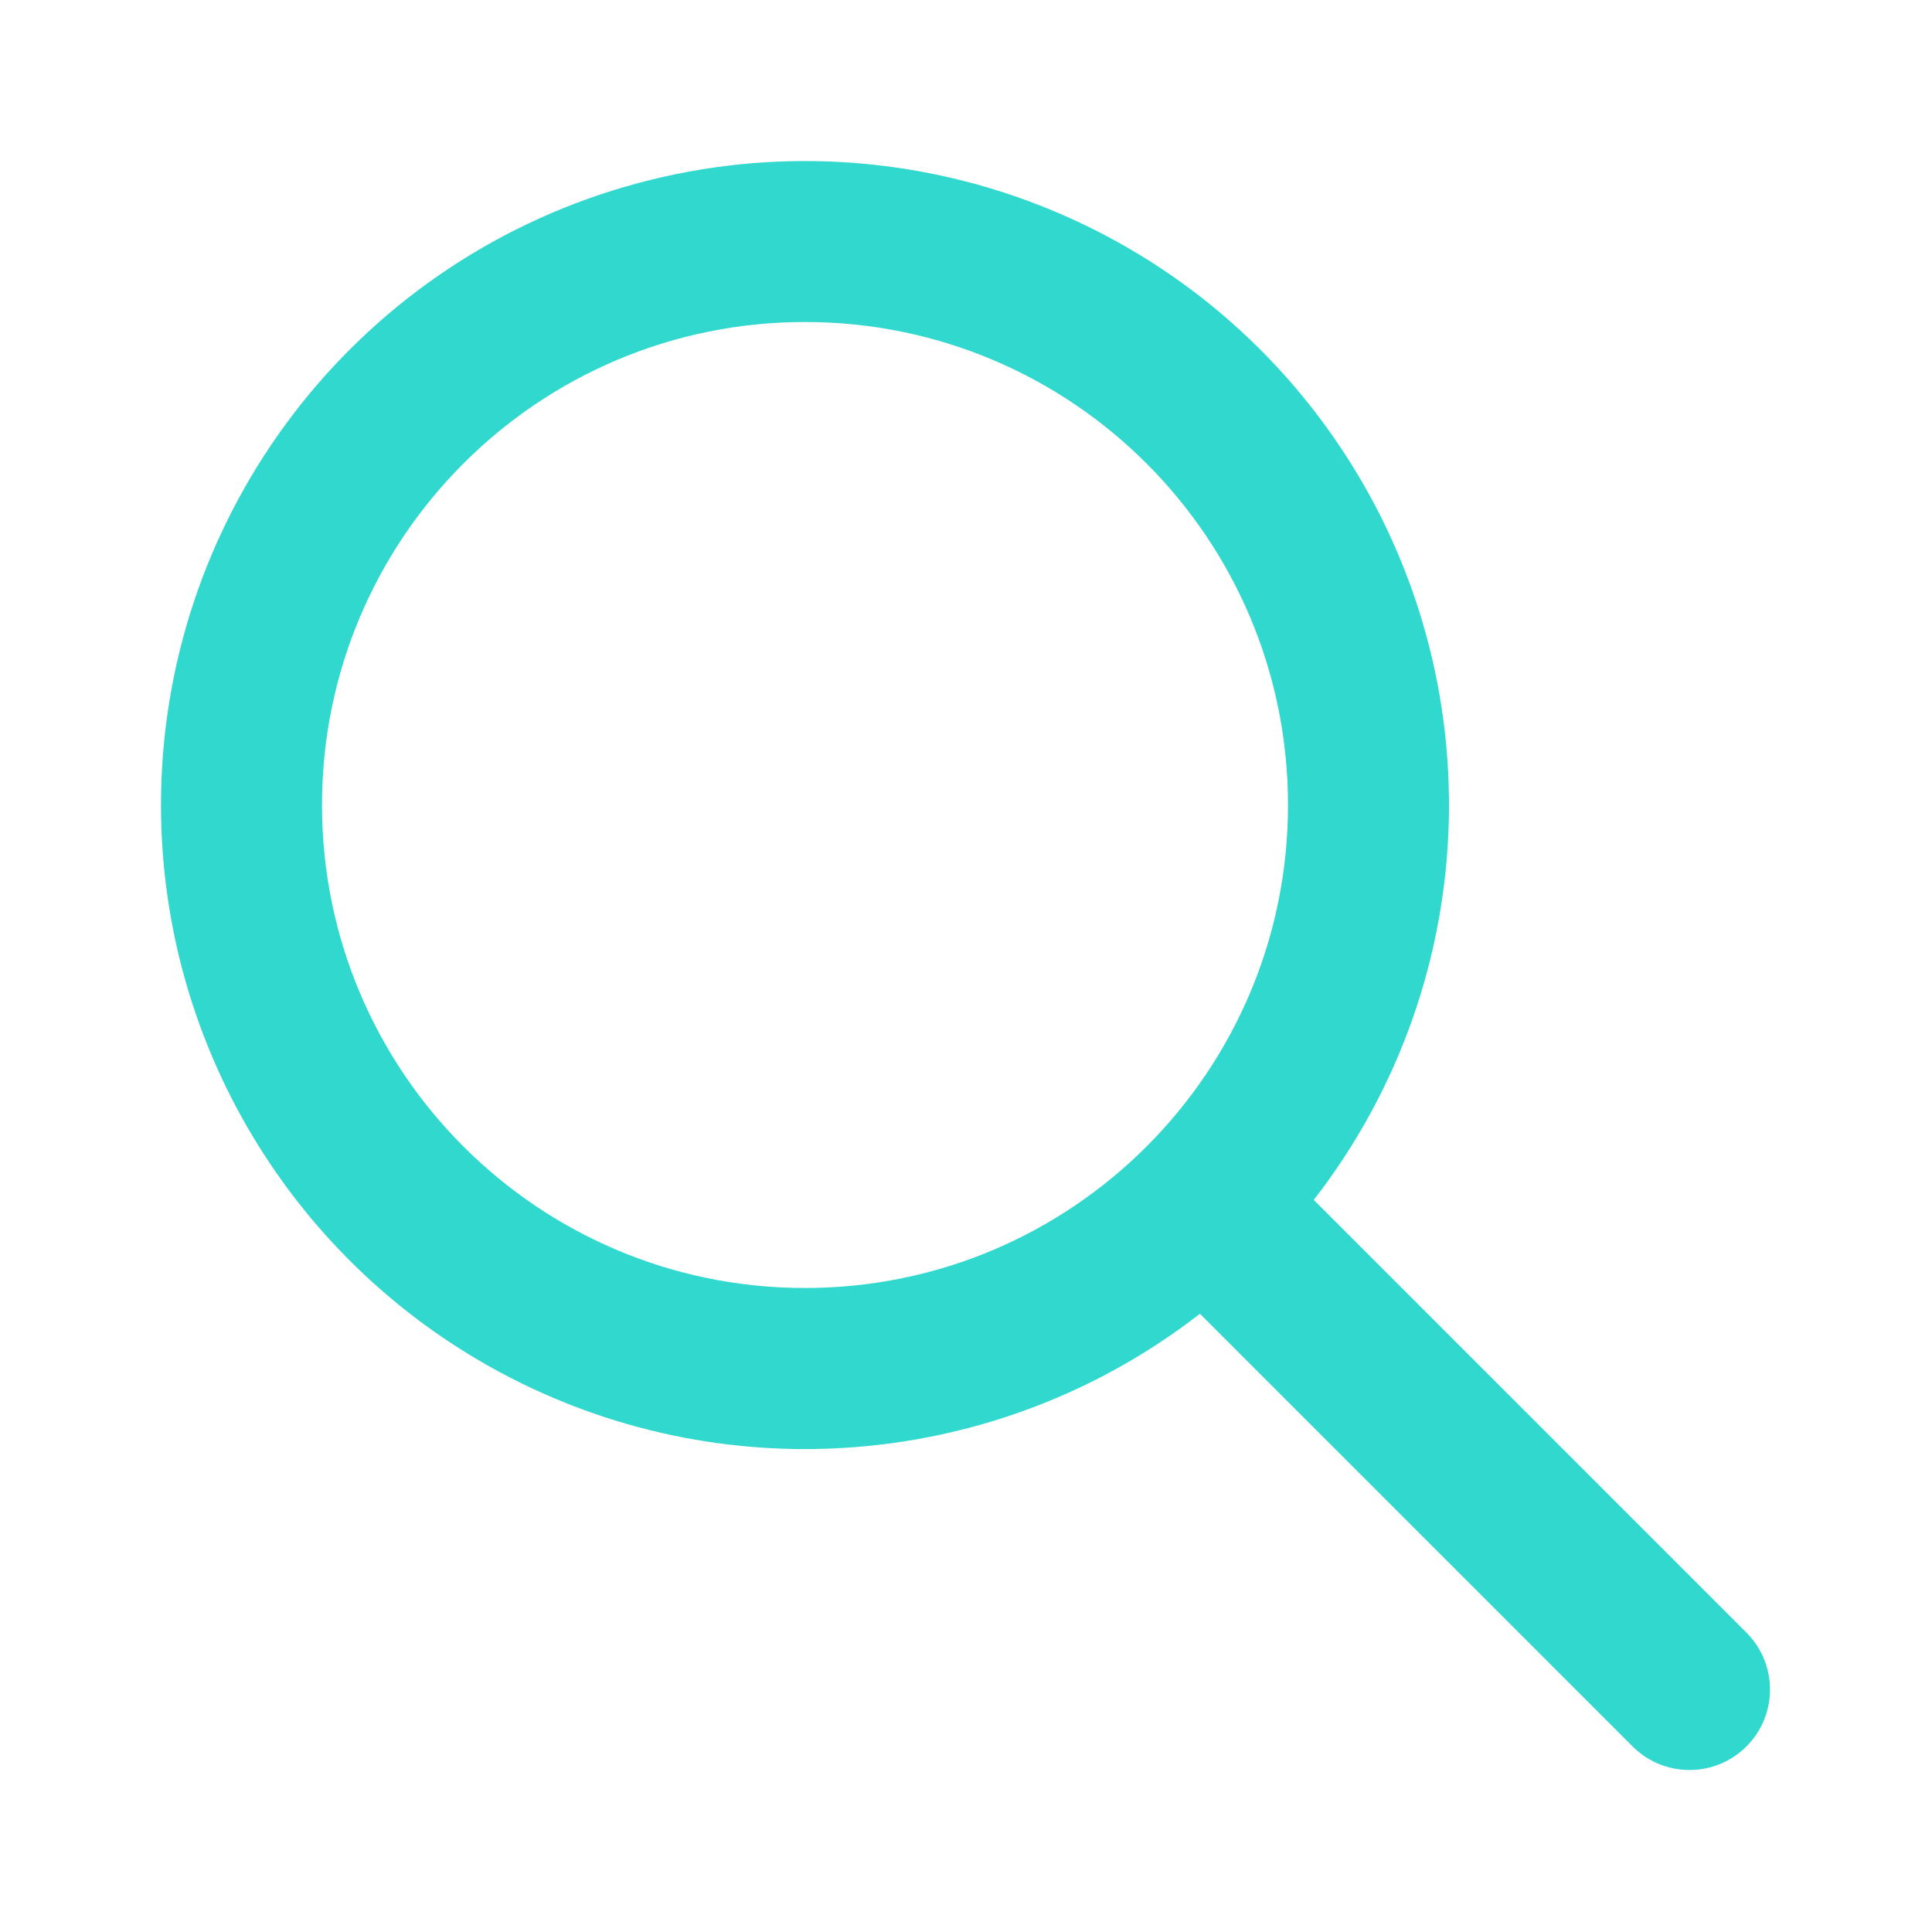
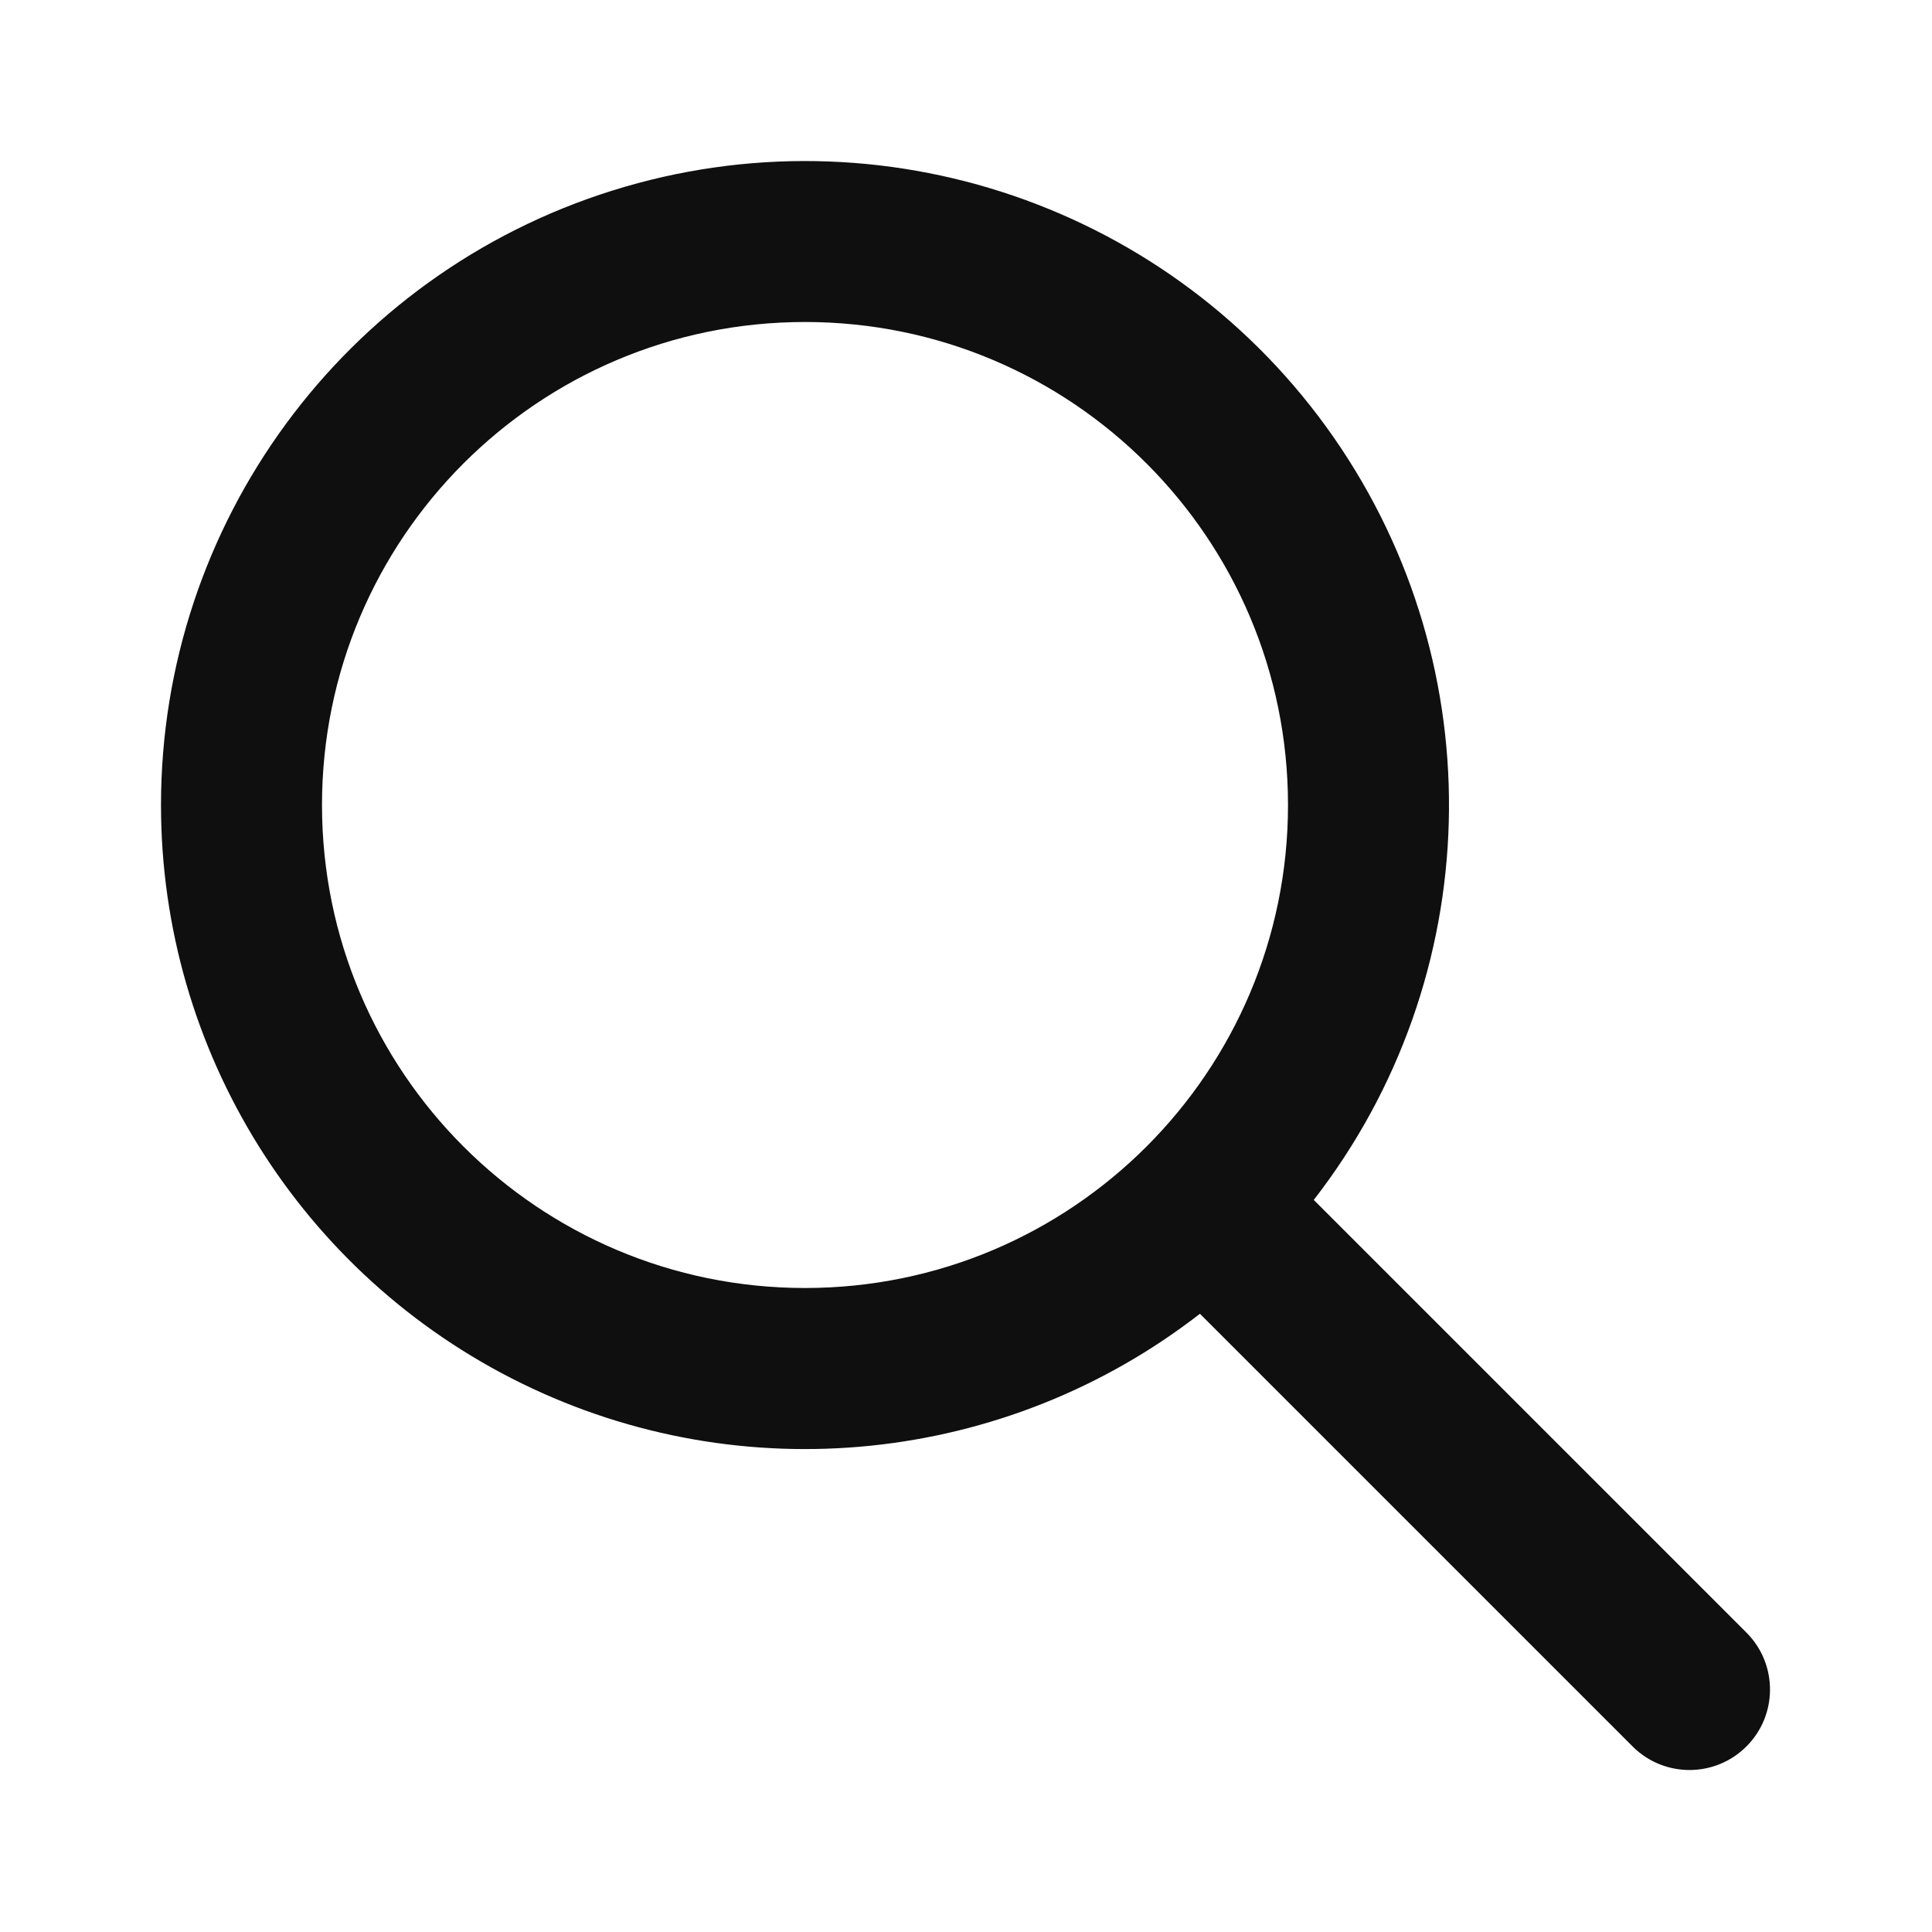
<svg xmlns="http://www.w3.org/2000/svg" width="32" height="32" viewBox="0 0 24 24">
-   <path fill="#30d8ce" d="M10 4a6 6 0 1 0 0 12a6 6 0 0 0 0-12zm-8 6a8 8 0 1 1 14.32 4.906l5.387 5.387a1 1 0 0 1-1.414 1.414l-5.387-5.387A8 8 0 0 1 2 10z" />
+   <path fill="#0F0F0F" d="M10 4a6 6 0 1 0 0 12a6 6 0 0 0 0-12zm-8 6a8 8 0 1 1 14.32 4.906l5.387 5.387a1 1 0 0 1-1.414 1.414l-5.387-5.387A8 8 0 0 1 2 10z" />
</svg>
